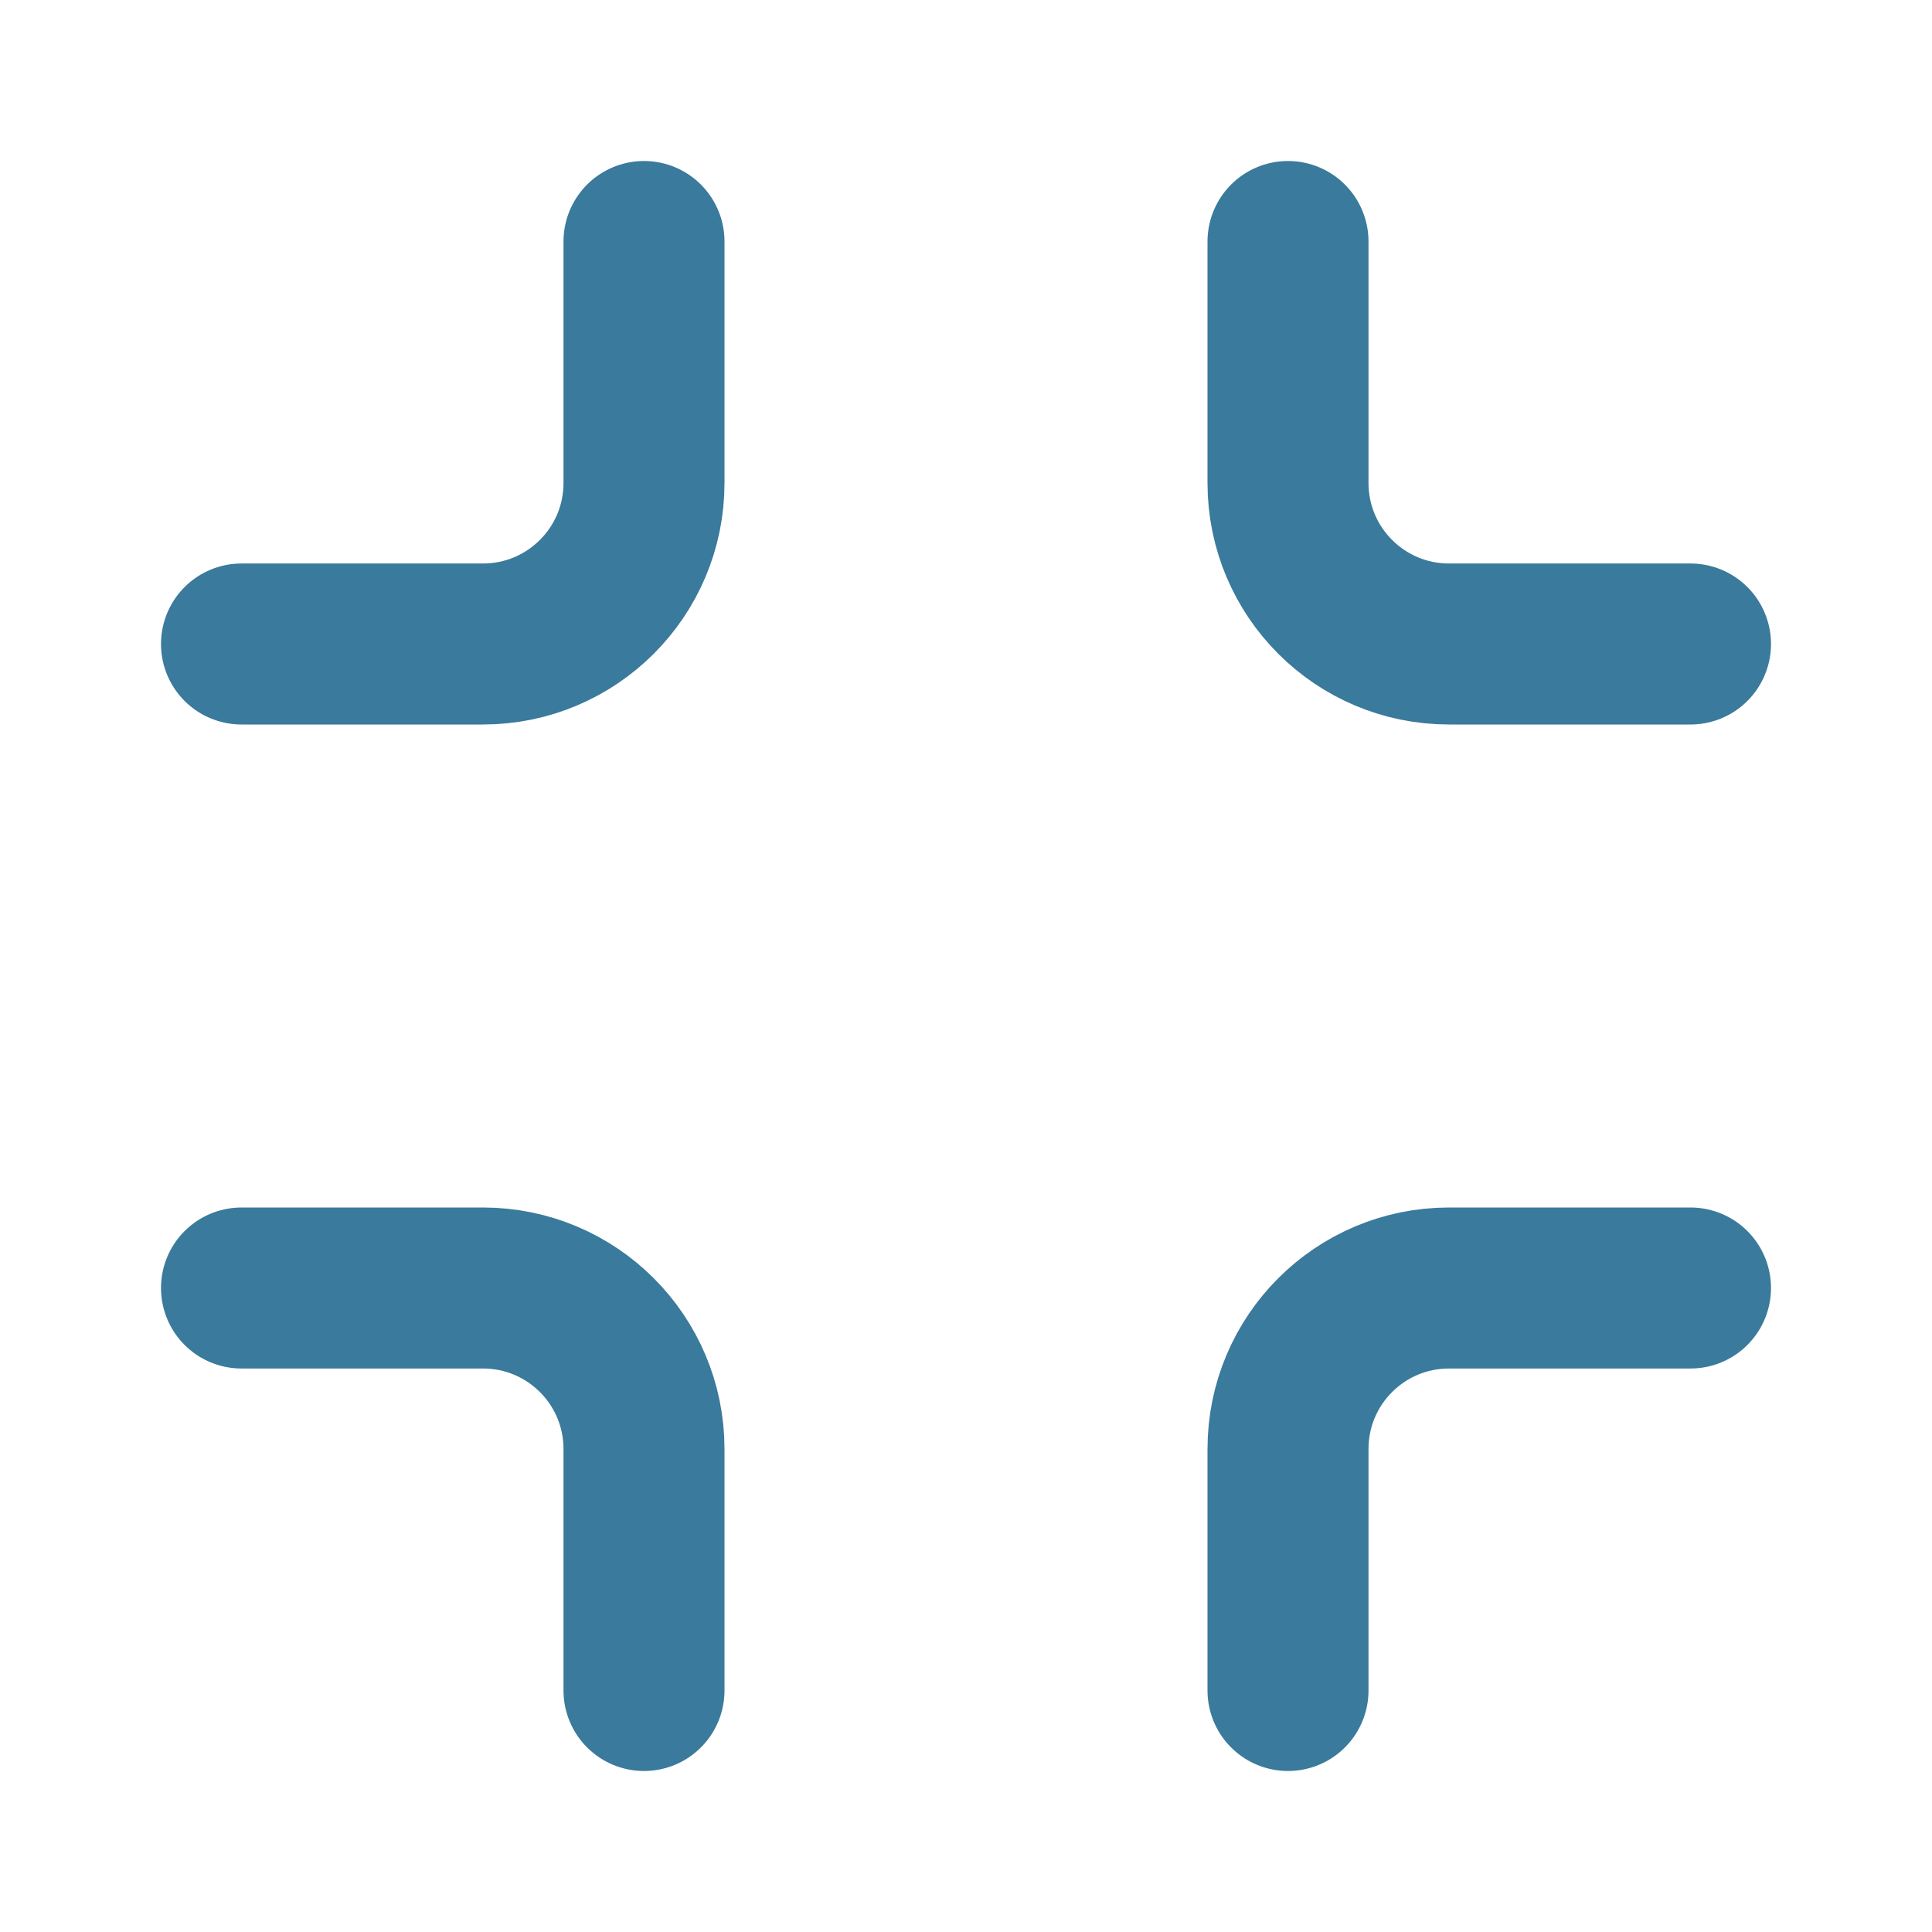
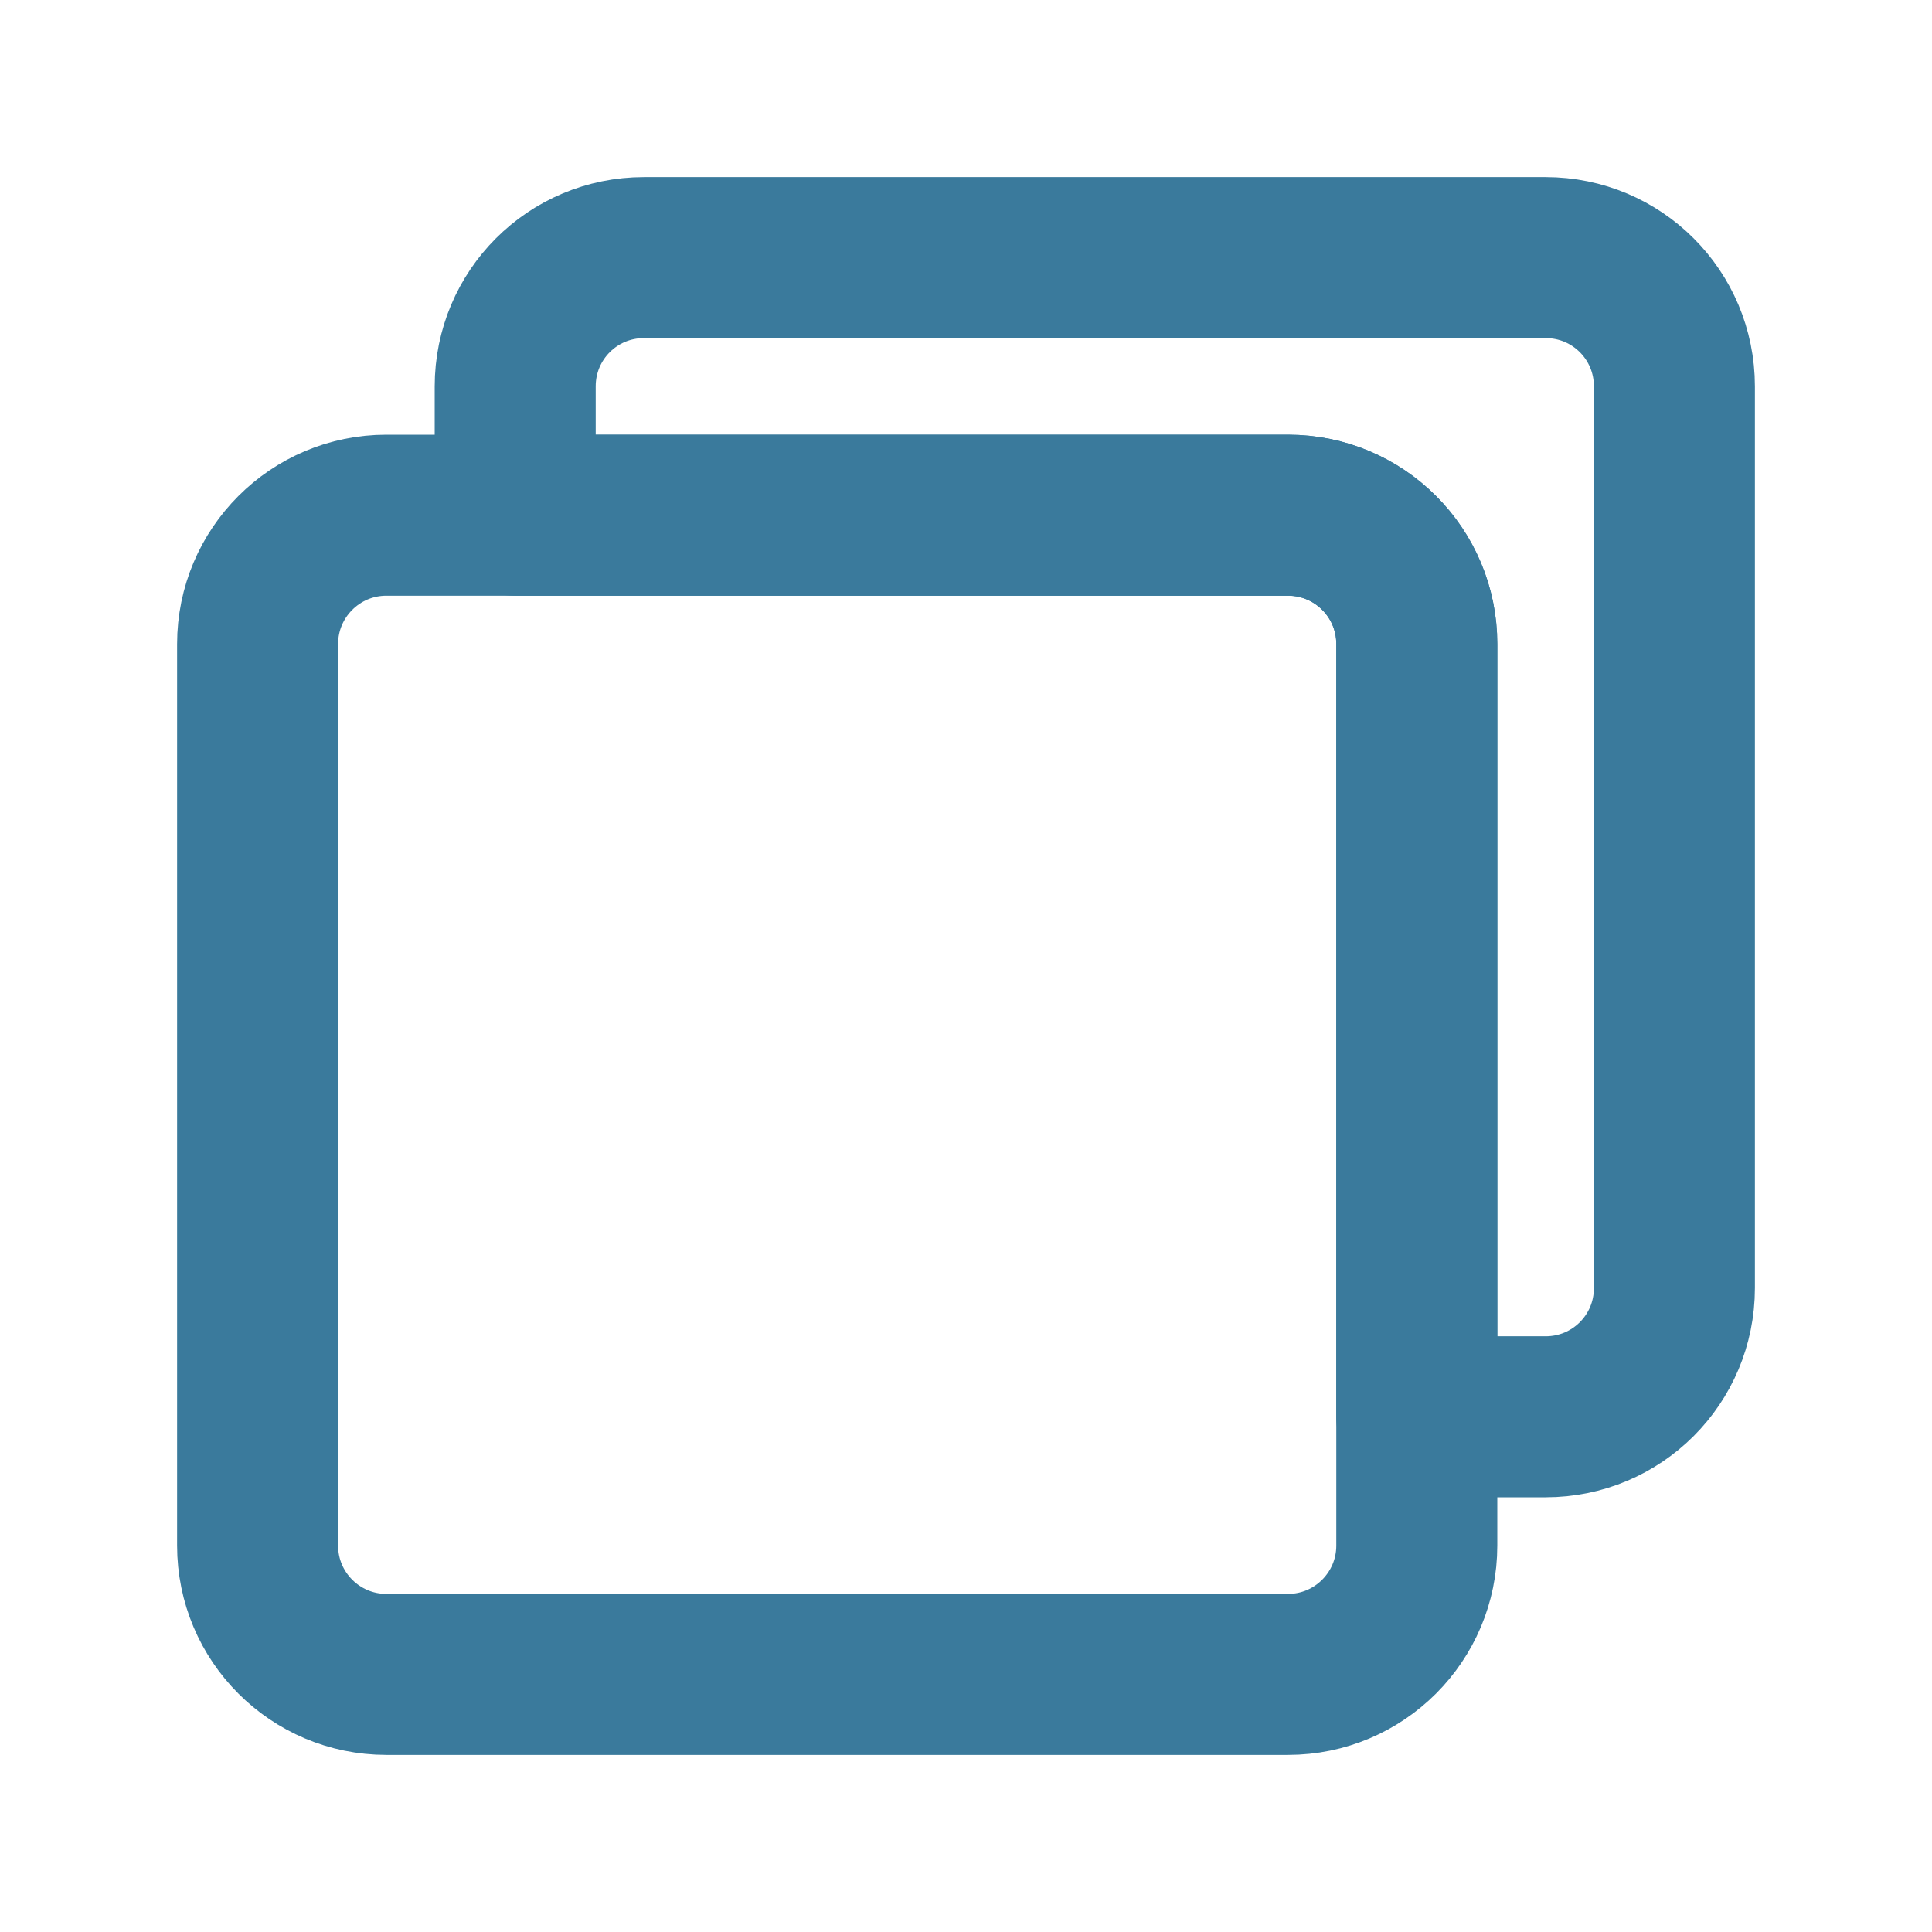
- <svg xmlns="http://www.w3.org/2000/svg" fill="none" height="24" stroke="#3a7a9c" stroke-linecap="round" stroke-linejoin="round" stroke-width="2" viewBox="0 0 24 24" width="24">
-   <path d="M8 3v3a2 2 0 0 1-2 2H3m18 0h-3a2 2 0 0 1-2-2V3m0 18v-3a2 2 0 0 1 2-2h3M3 16h3a2 2 0 0 1 2 2v3" />
+ <svg xmlns="http://www.w3.org/2000/svg" fill="none" height="24" stroke="#3a7a9c" stroke-linecap="round" stroke-linejoin="round" stroke-width="2" viewBox="0 0 24 24" width="24" version="1.1" id="svg4">
+   <defs id="defs8" />
+   <path id="rect2-8" d="M 8,3.2 C 7.114,3.2 6.4,3.914 6.4,4.8 V 6.4 H 16 c 0.886,0 1.6,0.714 1.6,1.6 v 9.6 h 1.6 c 0.886,0 1.6,-0.714 1.6,-1.6 V 4.8 c 0,-0.886 -0.714,-1.6 -1.6,-1.6 z" />
+   <rect height="14.4" rx="1.6" ry="1.6" width="14.4" x="3.2" y="6.4" id="rect2-3" />
</svg>
